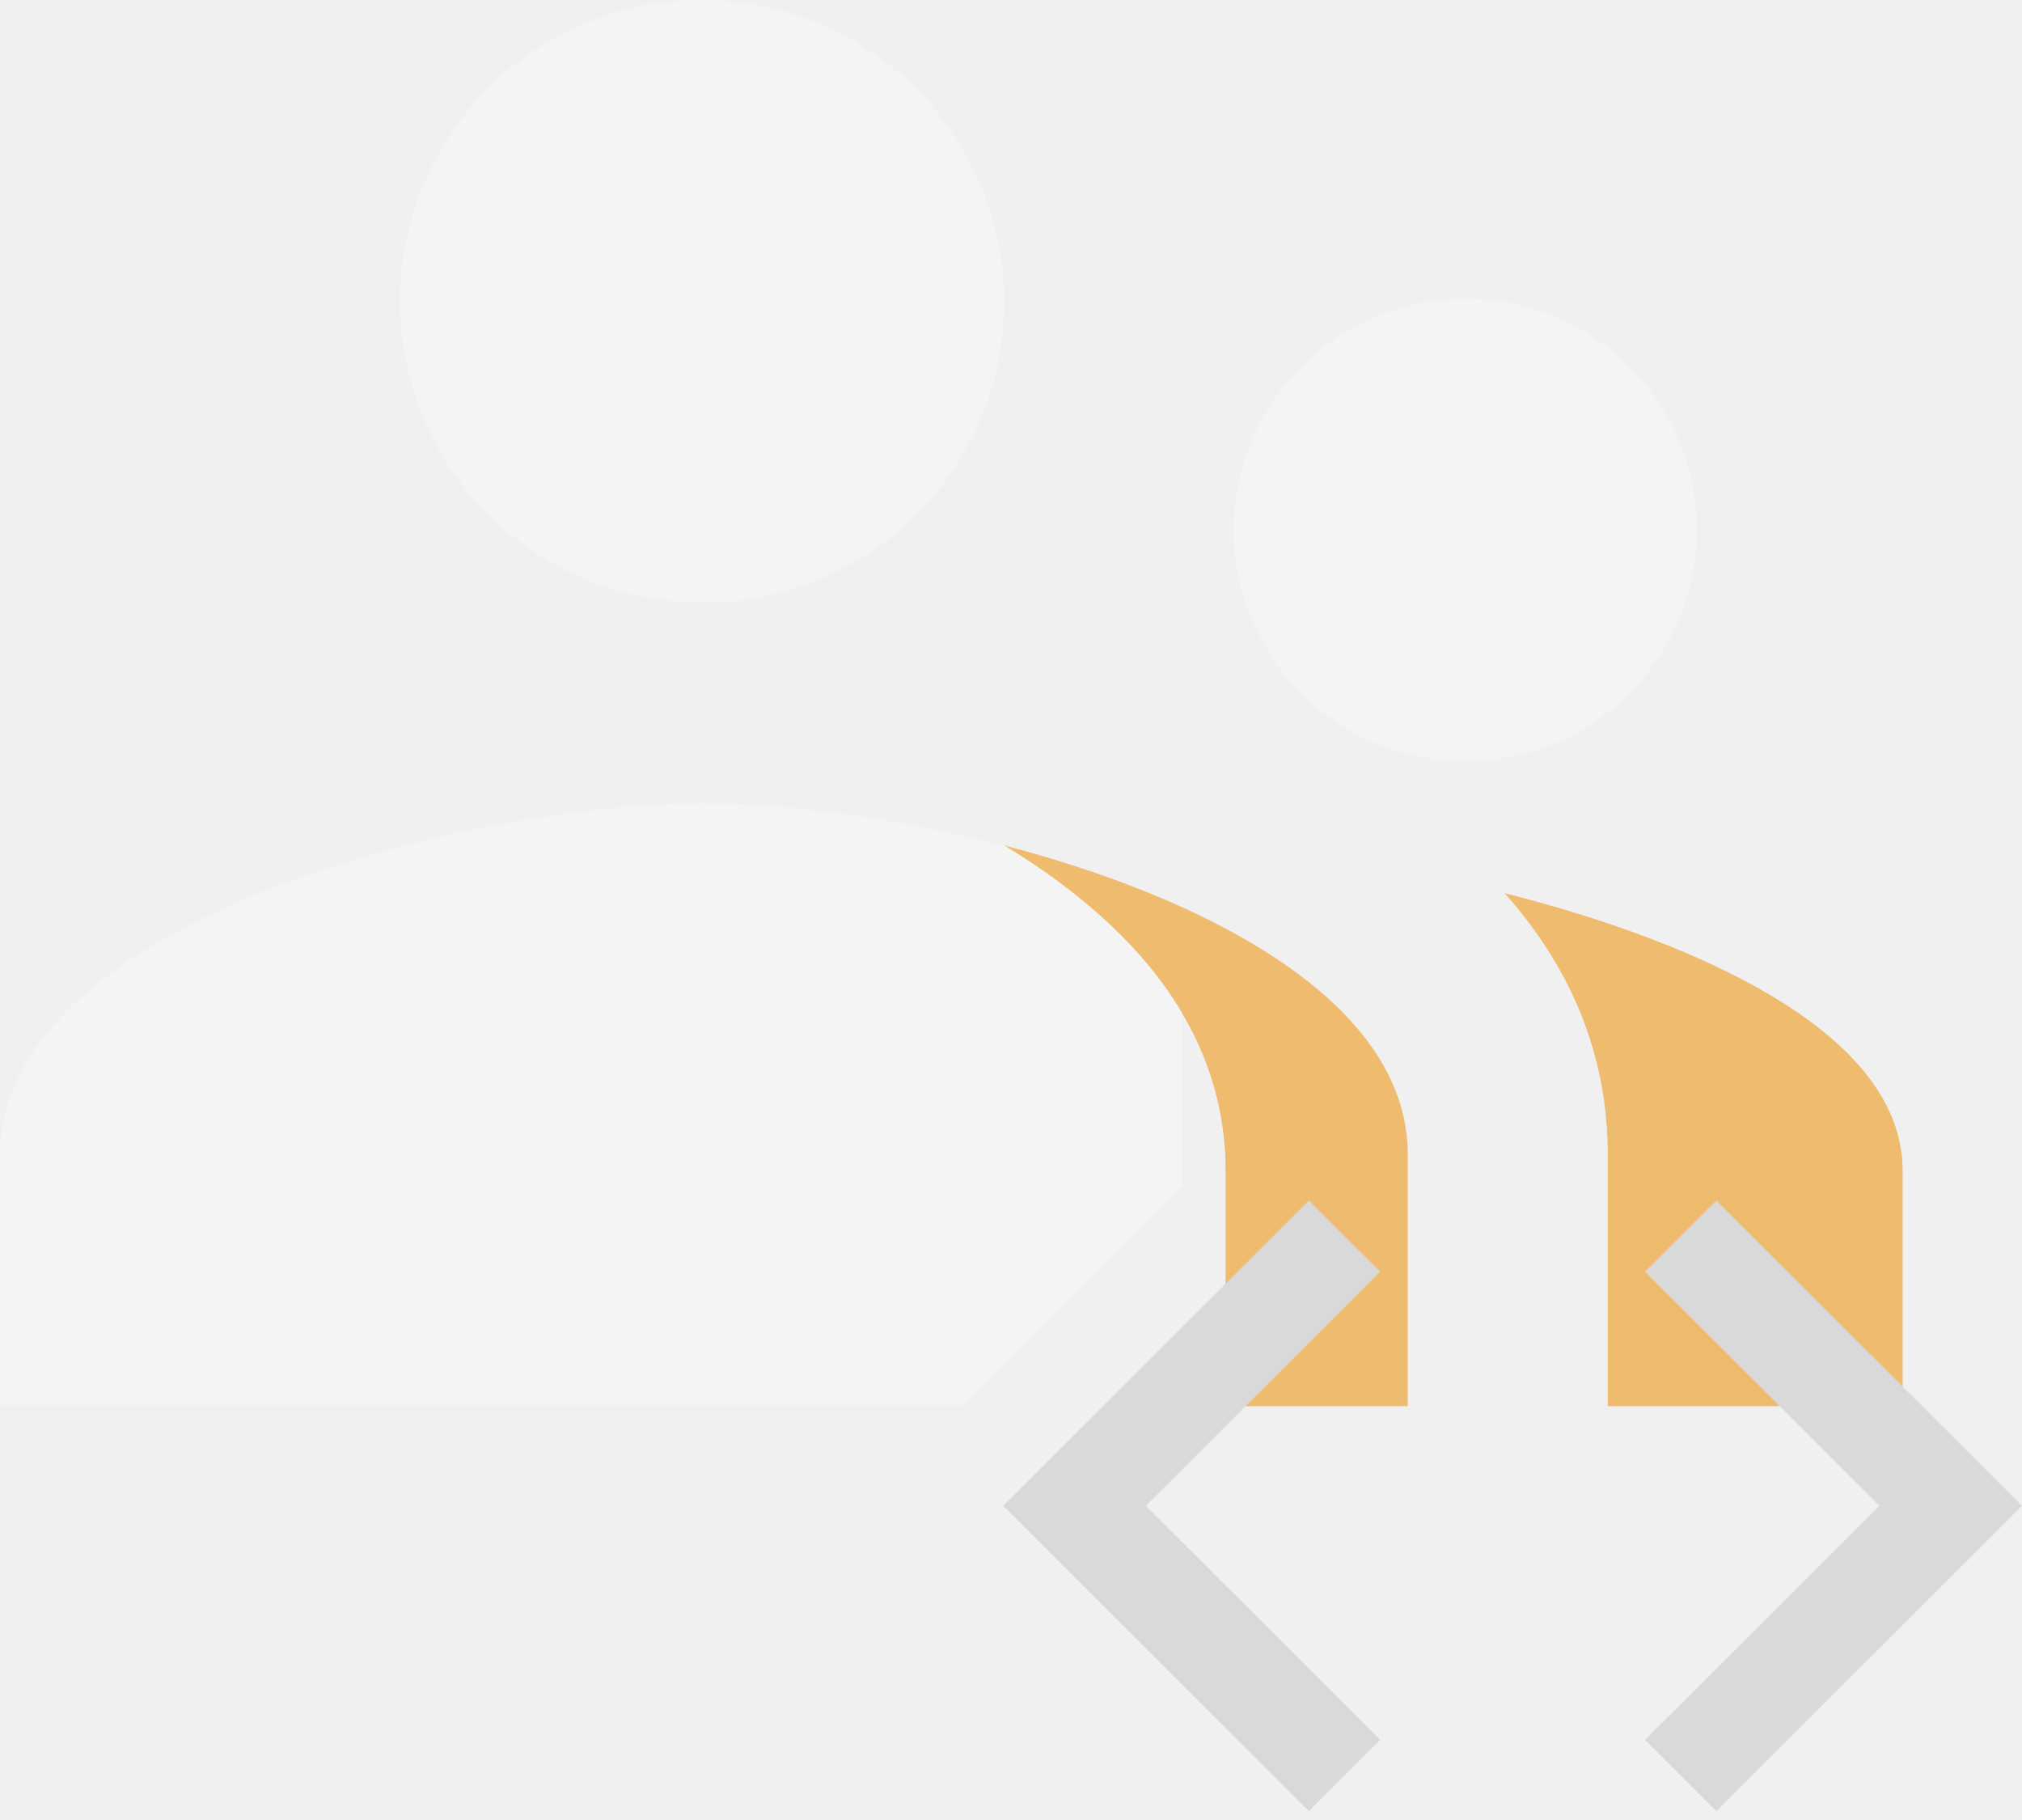
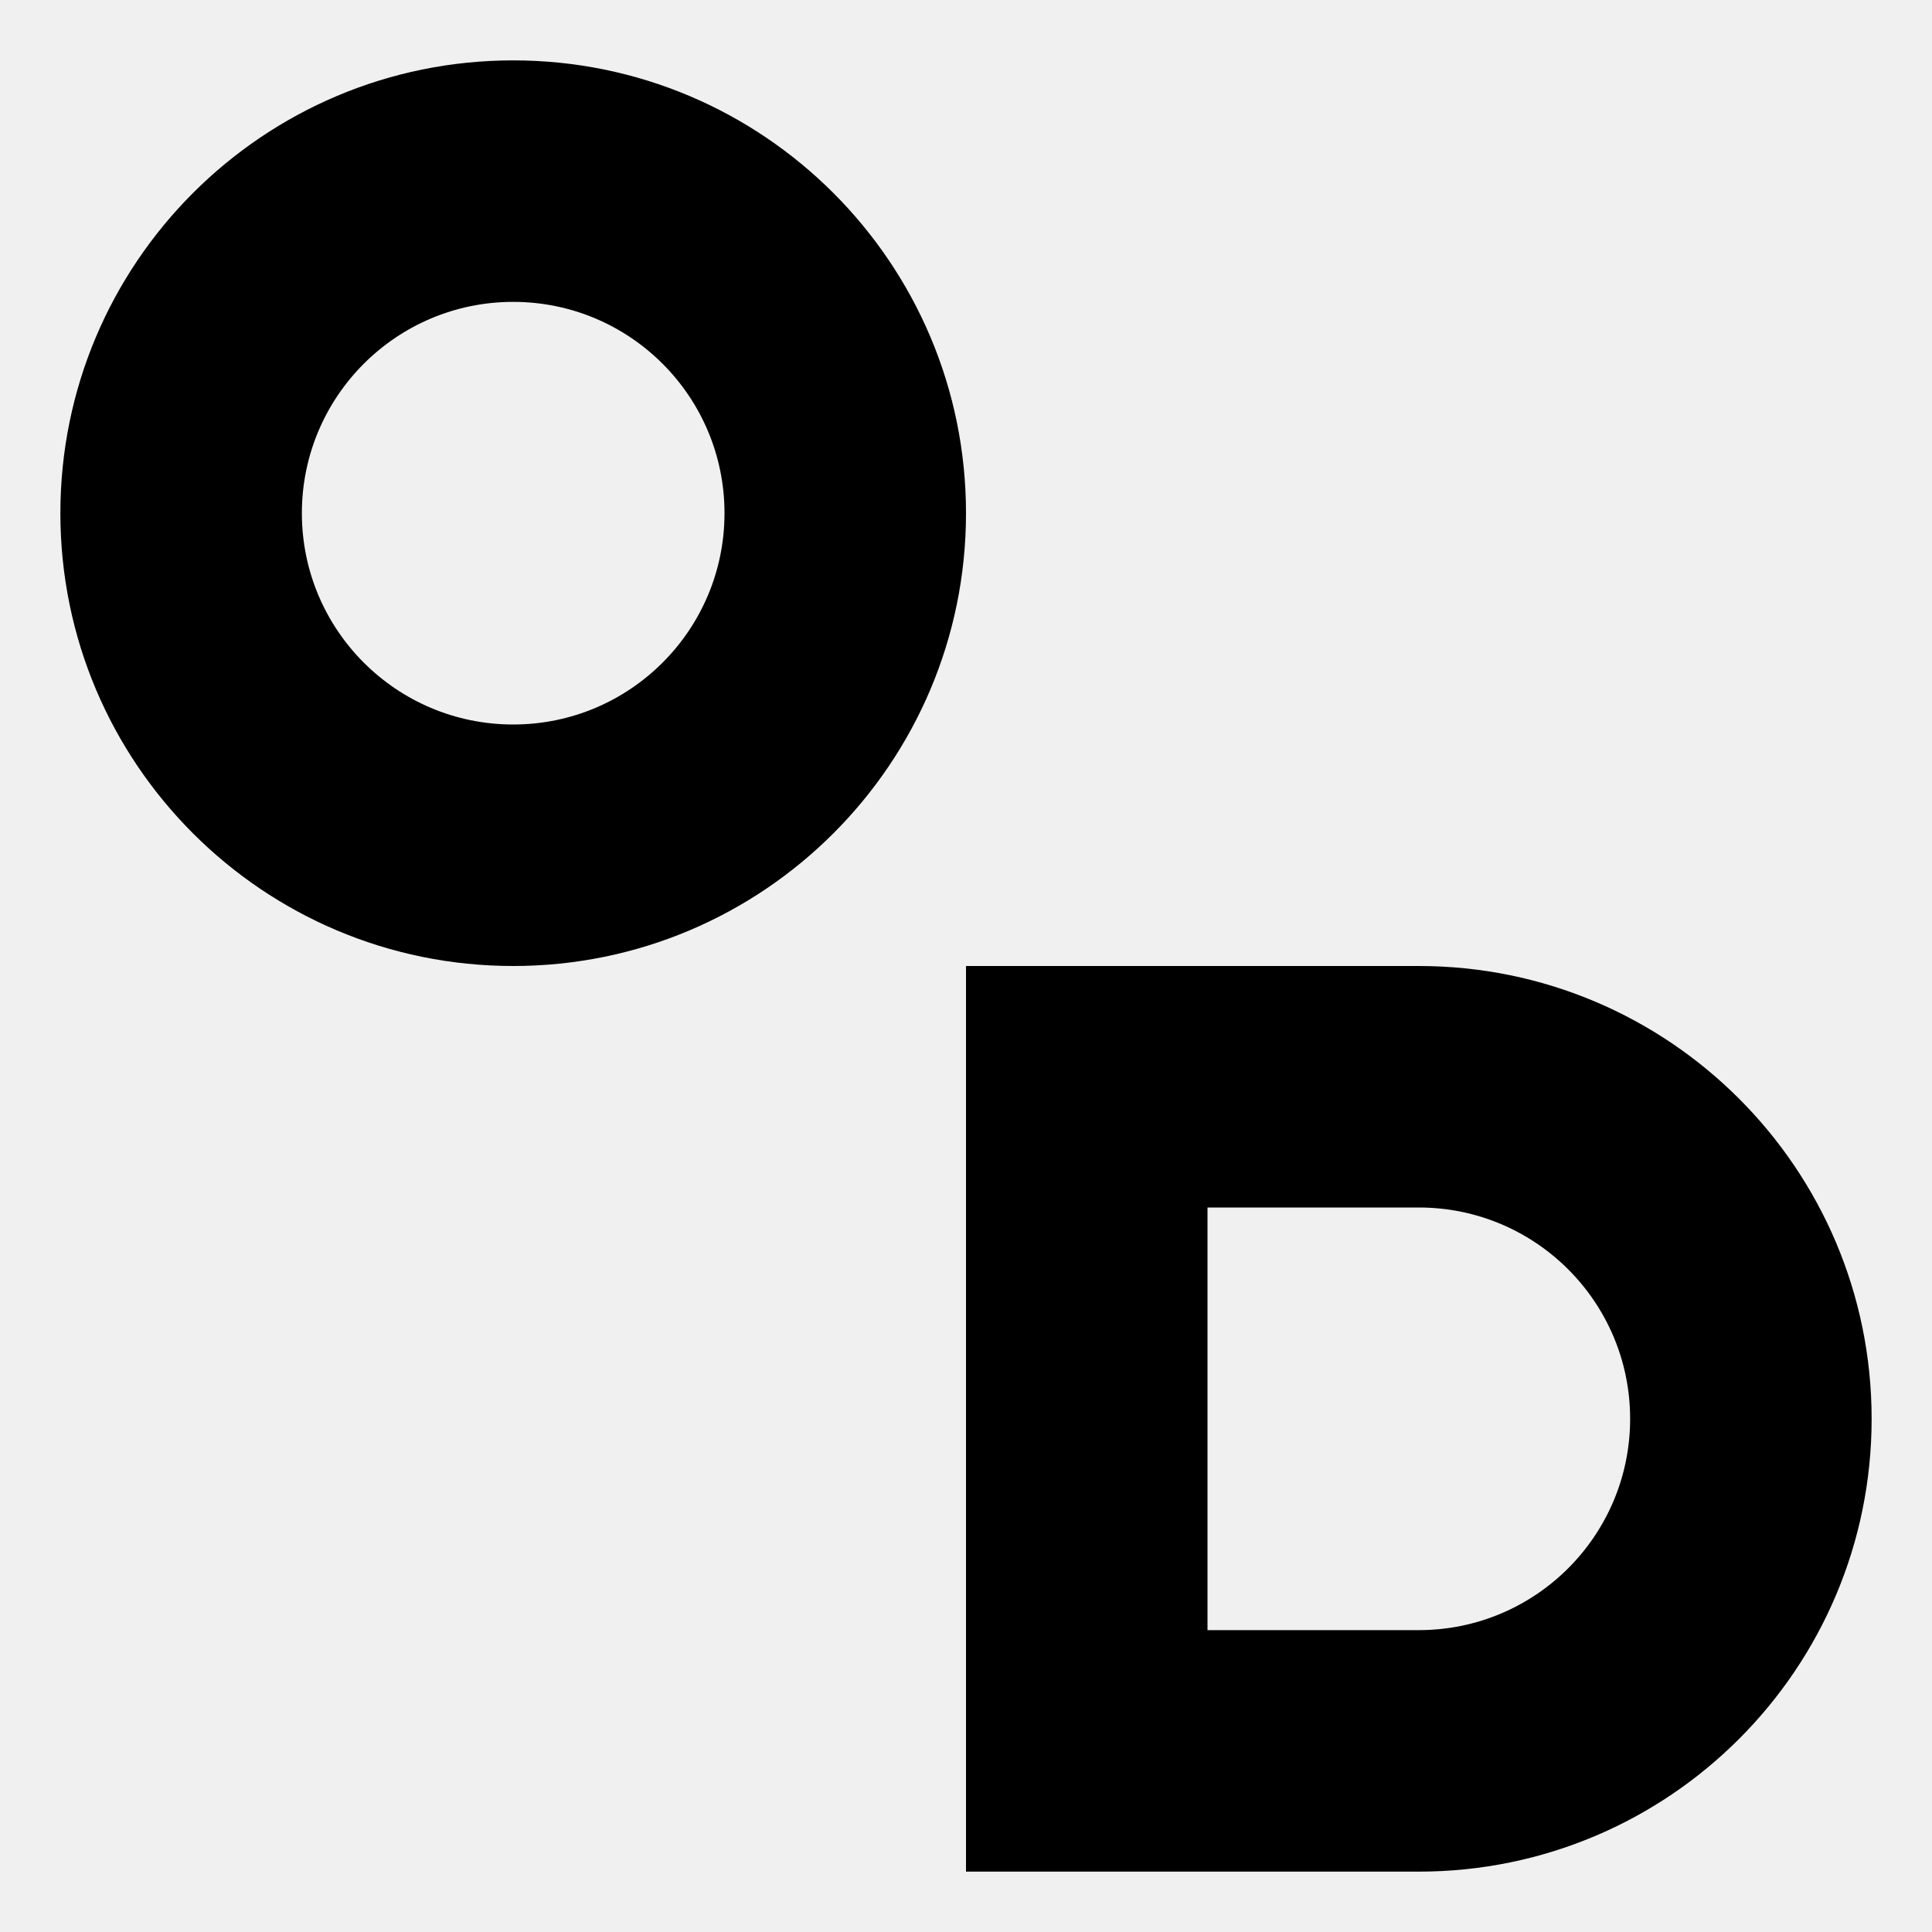
- <svg xmlns="http://www.w3.org/2000/svg" width="50" height="45" viewBox="0 0 50 45" fill="none">
-   <mask id="mask0_606_322" style="mask-type:luminance" maskUnits="userSpaceOnUse" x="24" y="20" width="24" height="15">
-     <path d="M47.045 34.785H30.311V28.948C30.311 25.814 28.463 23.103 24.818 20.893C25.949 20.812 26.808 20.775 27.523 20.775C30.555 20.775 35.502 21.408 39.721 22.821C43.062 23.941 47.045 25.913 47.045 28.948V34.785H47.045Z" fill="white" />
-   </mask>
-   <g mask="url(#mask0_606_322)">
-     <path d="M37.285 14.895C38.759 14.895 40.201 14.458 41.427 13.64C42.654 12.821 43.609 11.658 44.174 10.297C44.738 8.936 44.886 7.439 44.598 5.994C44.31 4.549 43.6 3.222 42.557 2.18C41.514 1.139 40.186 0.43 38.739 0.142C37.293 -0.145 35.793 0.002 34.431 0.566C33.068 1.13 31.904 2.084 31.084 3.309C30.265 4.534 29.828 5.974 29.828 7.447C29.823 8.426 30.014 9.397 30.387 10.302C30.76 11.208 31.309 12.03 32.002 12.723C32.696 13.415 33.519 13.964 34.426 14.336C35.333 14.709 36.304 14.899 37.285 14.895ZM17.4 14.895C18.875 14.895 20.316 14.458 21.543 13.639C22.769 12.821 23.724 11.658 24.289 10.297C24.853 8.936 25.001 7.438 24.713 5.994C24.425 4.549 23.715 3.222 22.672 2.18C21.629 1.139 20.3 0.429 18.854 0.142C17.407 -0.145 15.908 0.002 14.545 0.566C13.183 1.13 12.018 2.085 11.199 3.309C10.38 4.534 9.942 5.974 9.942 7.447C9.938 8.427 10.128 9.397 10.502 10.302C10.875 11.208 11.424 12.03 12.117 12.723C12.811 13.415 13.634 13.964 14.541 14.337C15.447 14.709 16.419 14.899 17.399 14.895H17.4ZM17.4 19.86C11.608 19.86 3.05176e-05 22.765 3.05176e-05 28.55V34.757H34.799V28.55C34.799 22.765 23.191 19.86 17.399 19.86H17.4ZM37.285 19.86C36.564 19.86 35.743 19.91 34.873 19.984C37.757 22.07 39.77 24.875 39.77 28.549V34.756H54.684V28.55C54.684 22.765 43.076 19.86 37.285 19.86Z" fill="#EFBC6F" />
-   </g>
-   <path d="M36.235 18.822C39.397 18.822 41.96 16.262 41.96 13.104C41.96 9.946 39.397 7.386 36.235 7.386C33.073 7.386 30.51 9.946 30.51 13.104C30.51 16.262 33.073 18.822 36.235 18.822Z" fill="#F4F4F4" />
-   <path d="M23.775 34.757H0V28.55C0 27.194 0.641 25.916 1.904 24.752C2.539 24.18 3.235 23.68 3.978 23.259C4.798 22.791 5.65 22.382 6.528 22.036C8.376 21.314 10.287 20.768 12.237 20.405C14.079 20.054 15.912 19.861 17.399 19.861C19.038 19.861 21.052 20.09 23.072 20.506C25.331 20.971 27.457 21.64 29.222 22.441V29.317L23.775 34.757ZM29.221 34.757H28.903L29.221 34.438V34.757V34.757ZM17.399 14.896C16.416 14.903 15.44 14.715 14.53 14.344C13.619 13.973 12.79 13.426 12.092 12.733C11.394 12.041 10.84 11.218 10.462 10.31C10.084 9.403 9.889 8.431 9.889 7.448C9.889 6.465 10.084 5.493 10.462 4.585C10.84 3.678 11.394 2.855 12.092 2.163C12.79 1.47 13.619 0.923 14.53 0.552C15.44 0.181 16.416 -0.007 17.399 0C18.628 0.007 19.835 0.316 20.915 0.9C21.995 1.484 22.915 2.325 23.592 3.348C24.27 4.371 24.684 5.546 24.799 6.767C24.913 7.988 24.725 9.219 24.25 10.351C23.686 11.7 22.734 12.851 21.515 13.661C20.296 14.47 18.863 14.9 17.399 14.896V14.896Z" fill="#F4F4F4" />
-   <mask id="mask1_606_322" style="mask-type:luminance" maskUnits="userSpaceOnUse" x="24" y="20" width="24" height="15">
-     <path d="M47.045 34.785H30.311V28.948C30.311 25.814 28.463 23.103 24.818 20.893C25.949 20.812 26.808 20.775 27.524 20.775C30.555 20.775 35.503 21.408 39.721 22.821C43.062 23.941 47.045 25.913 47.045 28.948V34.785Z" fill="white" />
-   </mask>
-   <g mask="url(#mask1_606_322)">
-     <path d="M37.285 14.895C38.759 14.895 40.201 14.458 41.427 13.64C42.654 12.821 43.609 11.658 44.174 10.297C44.738 8.936 44.886 7.439 44.598 5.994C44.31 4.549 43.6 3.222 42.557 2.18C41.514 1.139 40.186 0.43 38.739 0.142C37.293 -0.145 35.793 0.002 34.431 0.566C33.068 1.13 31.904 2.084 31.084 3.309C30.265 4.534 29.828 5.974 29.828 7.447C29.823 8.426 30.014 9.397 30.387 10.302C30.76 11.208 31.309 12.03 32.002 12.723C32.696 13.415 33.519 13.964 34.426 14.336C35.333 14.709 36.304 14.899 37.285 14.895ZM17.4 14.895C18.875 14.895 20.316 14.458 21.543 13.639C22.769 12.821 23.724 11.658 24.289 10.297C24.853 8.936 25.001 7.438 24.713 5.994C24.425 4.549 23.715 3.222 22.672 2.18C21.629 1.139 20.3 0.429 18.854 0.142C17.407 -0.145 15.908 0.002 14.545 0.566C13.183 1.13 12.018 2.085 11.199 3.309C10.38 4.534 9.942 5.974 9.942 7.447C9.938 8.427 10.128 9.397 10.502 10.302C10.875 11.208 11.424 12.03 12.117 12.723C12.811 13.415 13.634 13.964 14.541 14.337C15.447 14.709 16.419 14.899 17.399 14.895H17.4ZM17.4 19.86C11.608 19.86 3.05176e-05 22.765 3.05176e-05 28.55V34.757H34.799V28.55C34.799 22.765 23.191 19.86 17.399 19.86H17.4ZM37.285 19.86C36.564 19.86 35.743 19.91 34.873 19.984C37.757 22.07 39.77 24.875 39.77 28.549V34.756H54.684V28.55C54.684 22.765 43.076 19.86 37.285 19.86Z" fill="#EFBC6F" stroke="#EFBC6F" stroke-width="0.025" stroke-linecap="round" />
-   </g>
-   <path d="M34.129 43.018L28.335 37.231L34.129 31.444L32.365 29.683L24.808 37.231L32.365 44.78L34.129 43.018ZM40.679 43.018L46.473 37.231L40.679 31.444L42.442 29.683L50 37.231L42.442 44.78L40.679 43.019V43.018Z" fill="#D9D9D9" />
+ <svg xmlns="http://www.w3.org/2000/svg" viewBox="0 0 128 128">
+   <path fill-rule="evenodd" fill="#000" d="M34 4a30 30 0 1 0 0 60 30 30 0 0 0 0-60Zm0 16a14 14 0 1 1 0 28 14 14 0 0 1 0-28ZM64 64h30a30 30 0 0 1 0 60H64Zm16 16v28h14a14 14 0 0 0 0-28Z" />
</svg>
